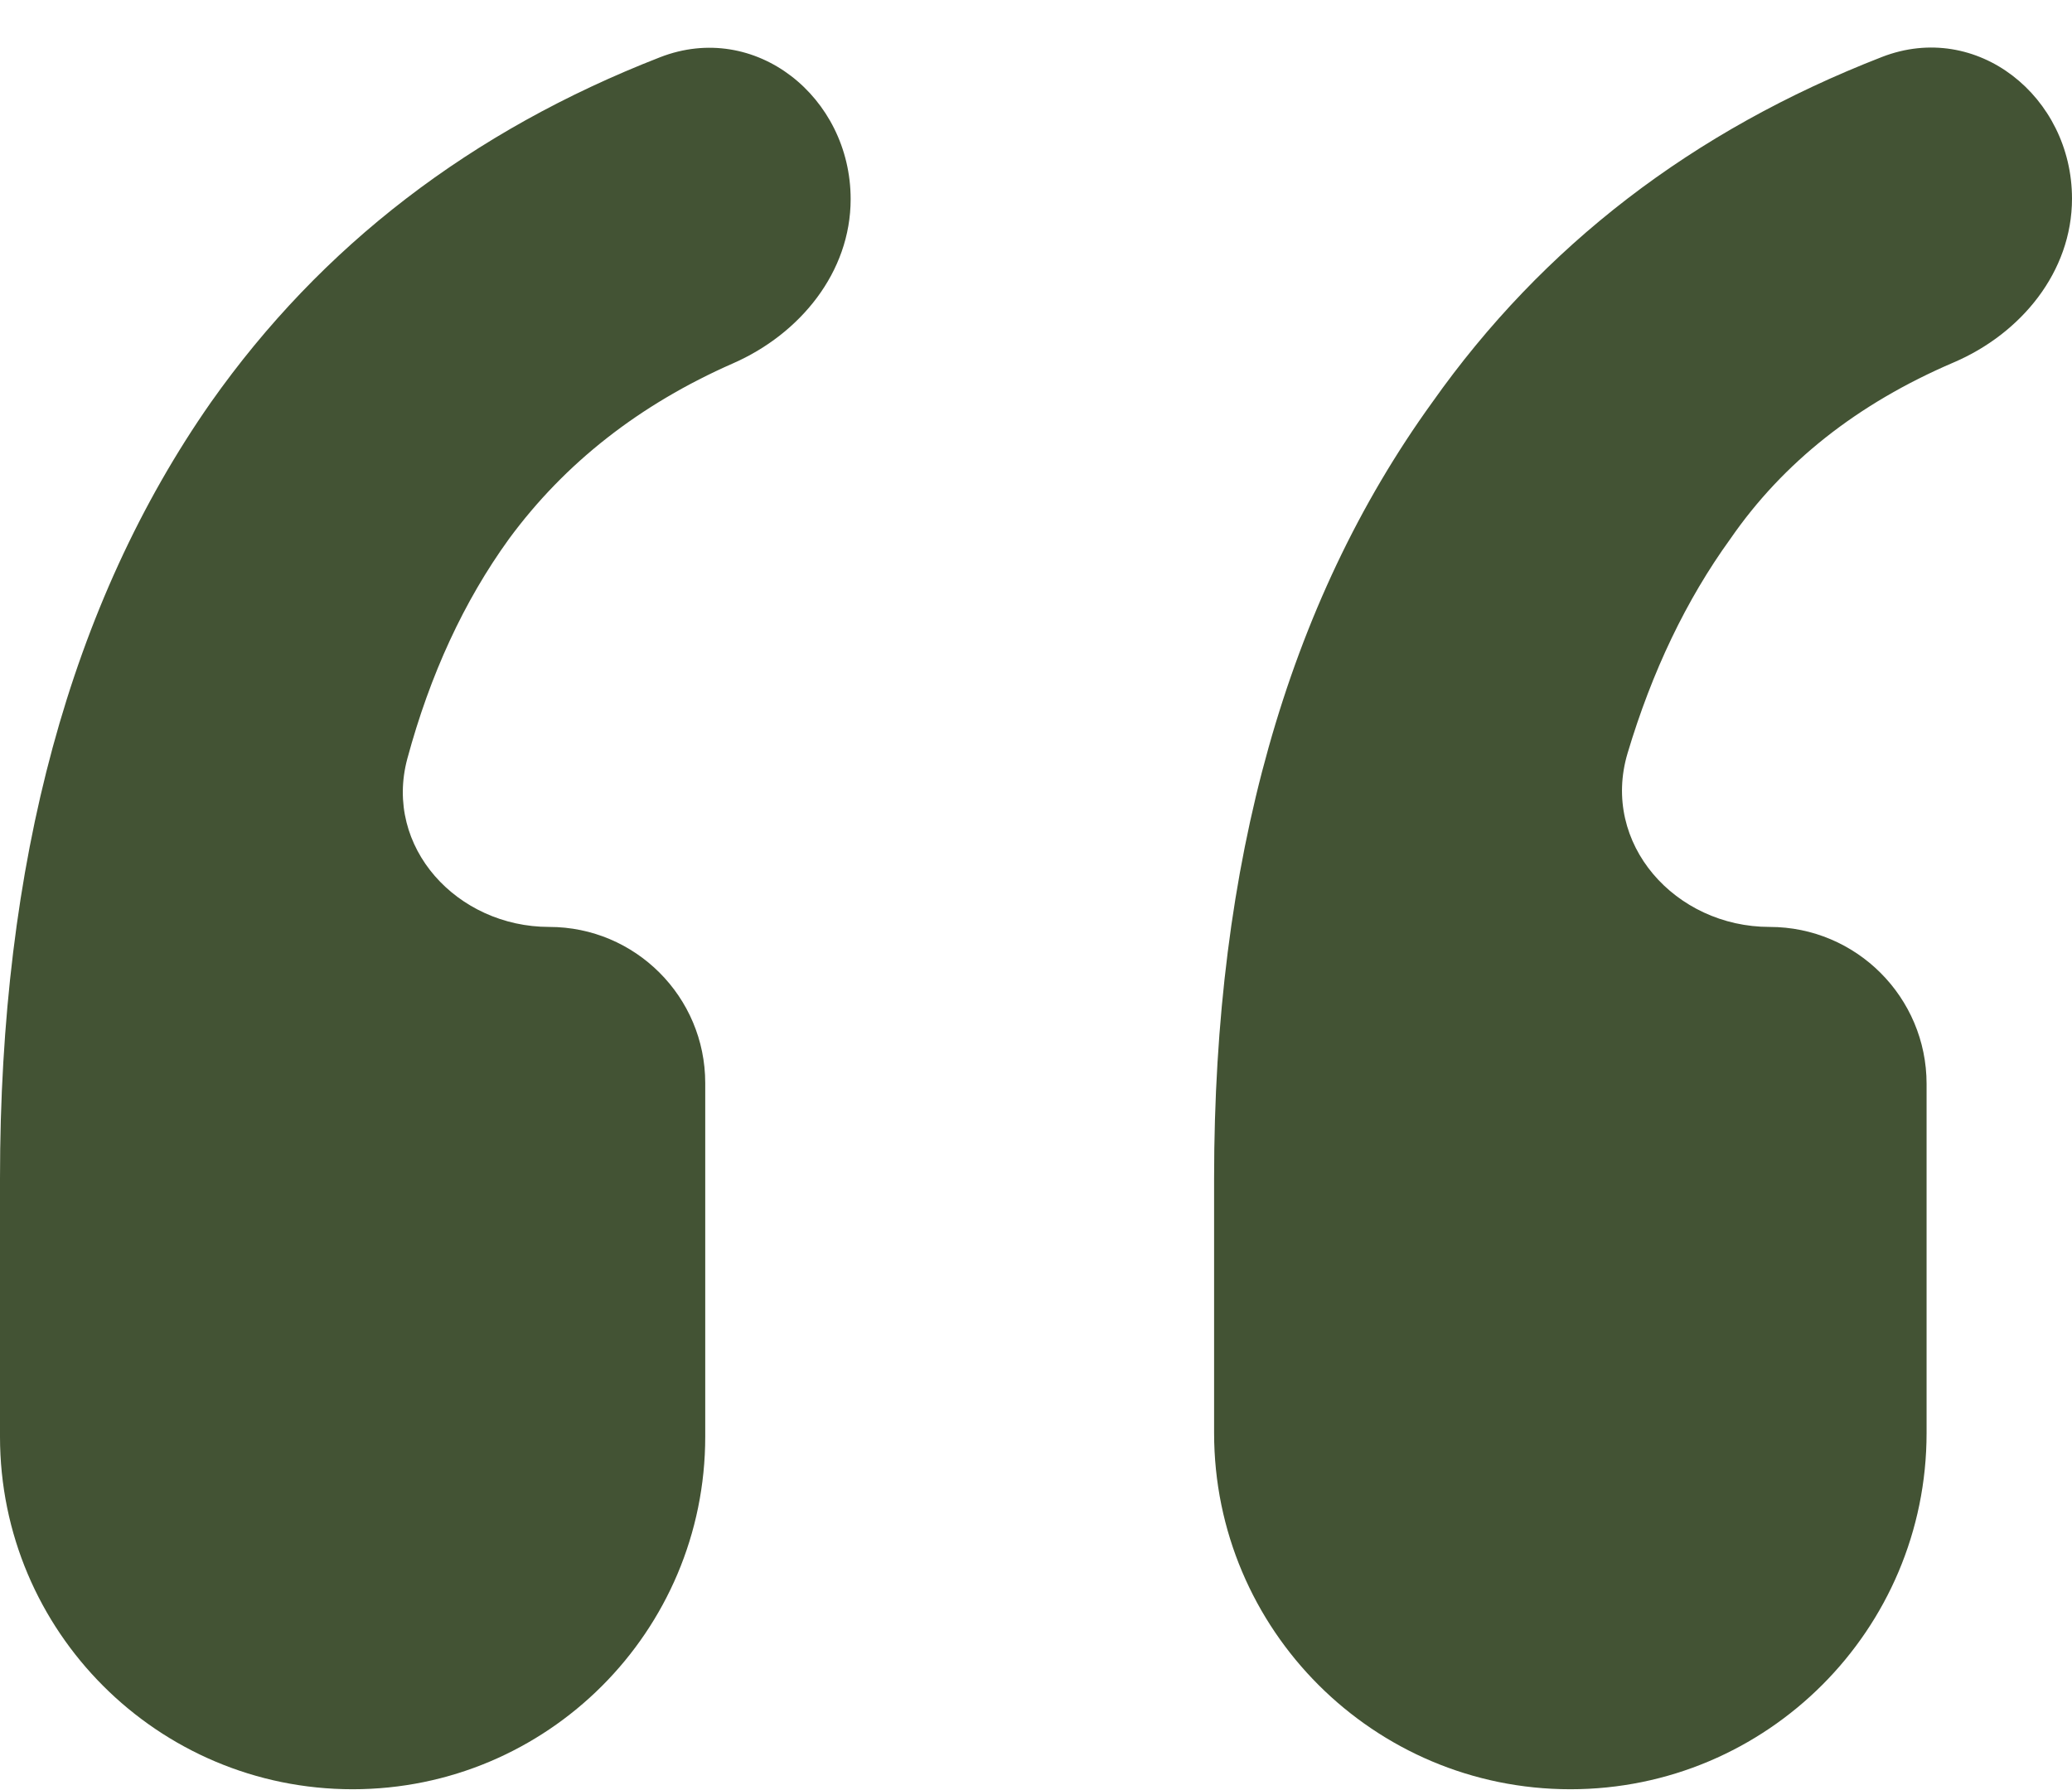
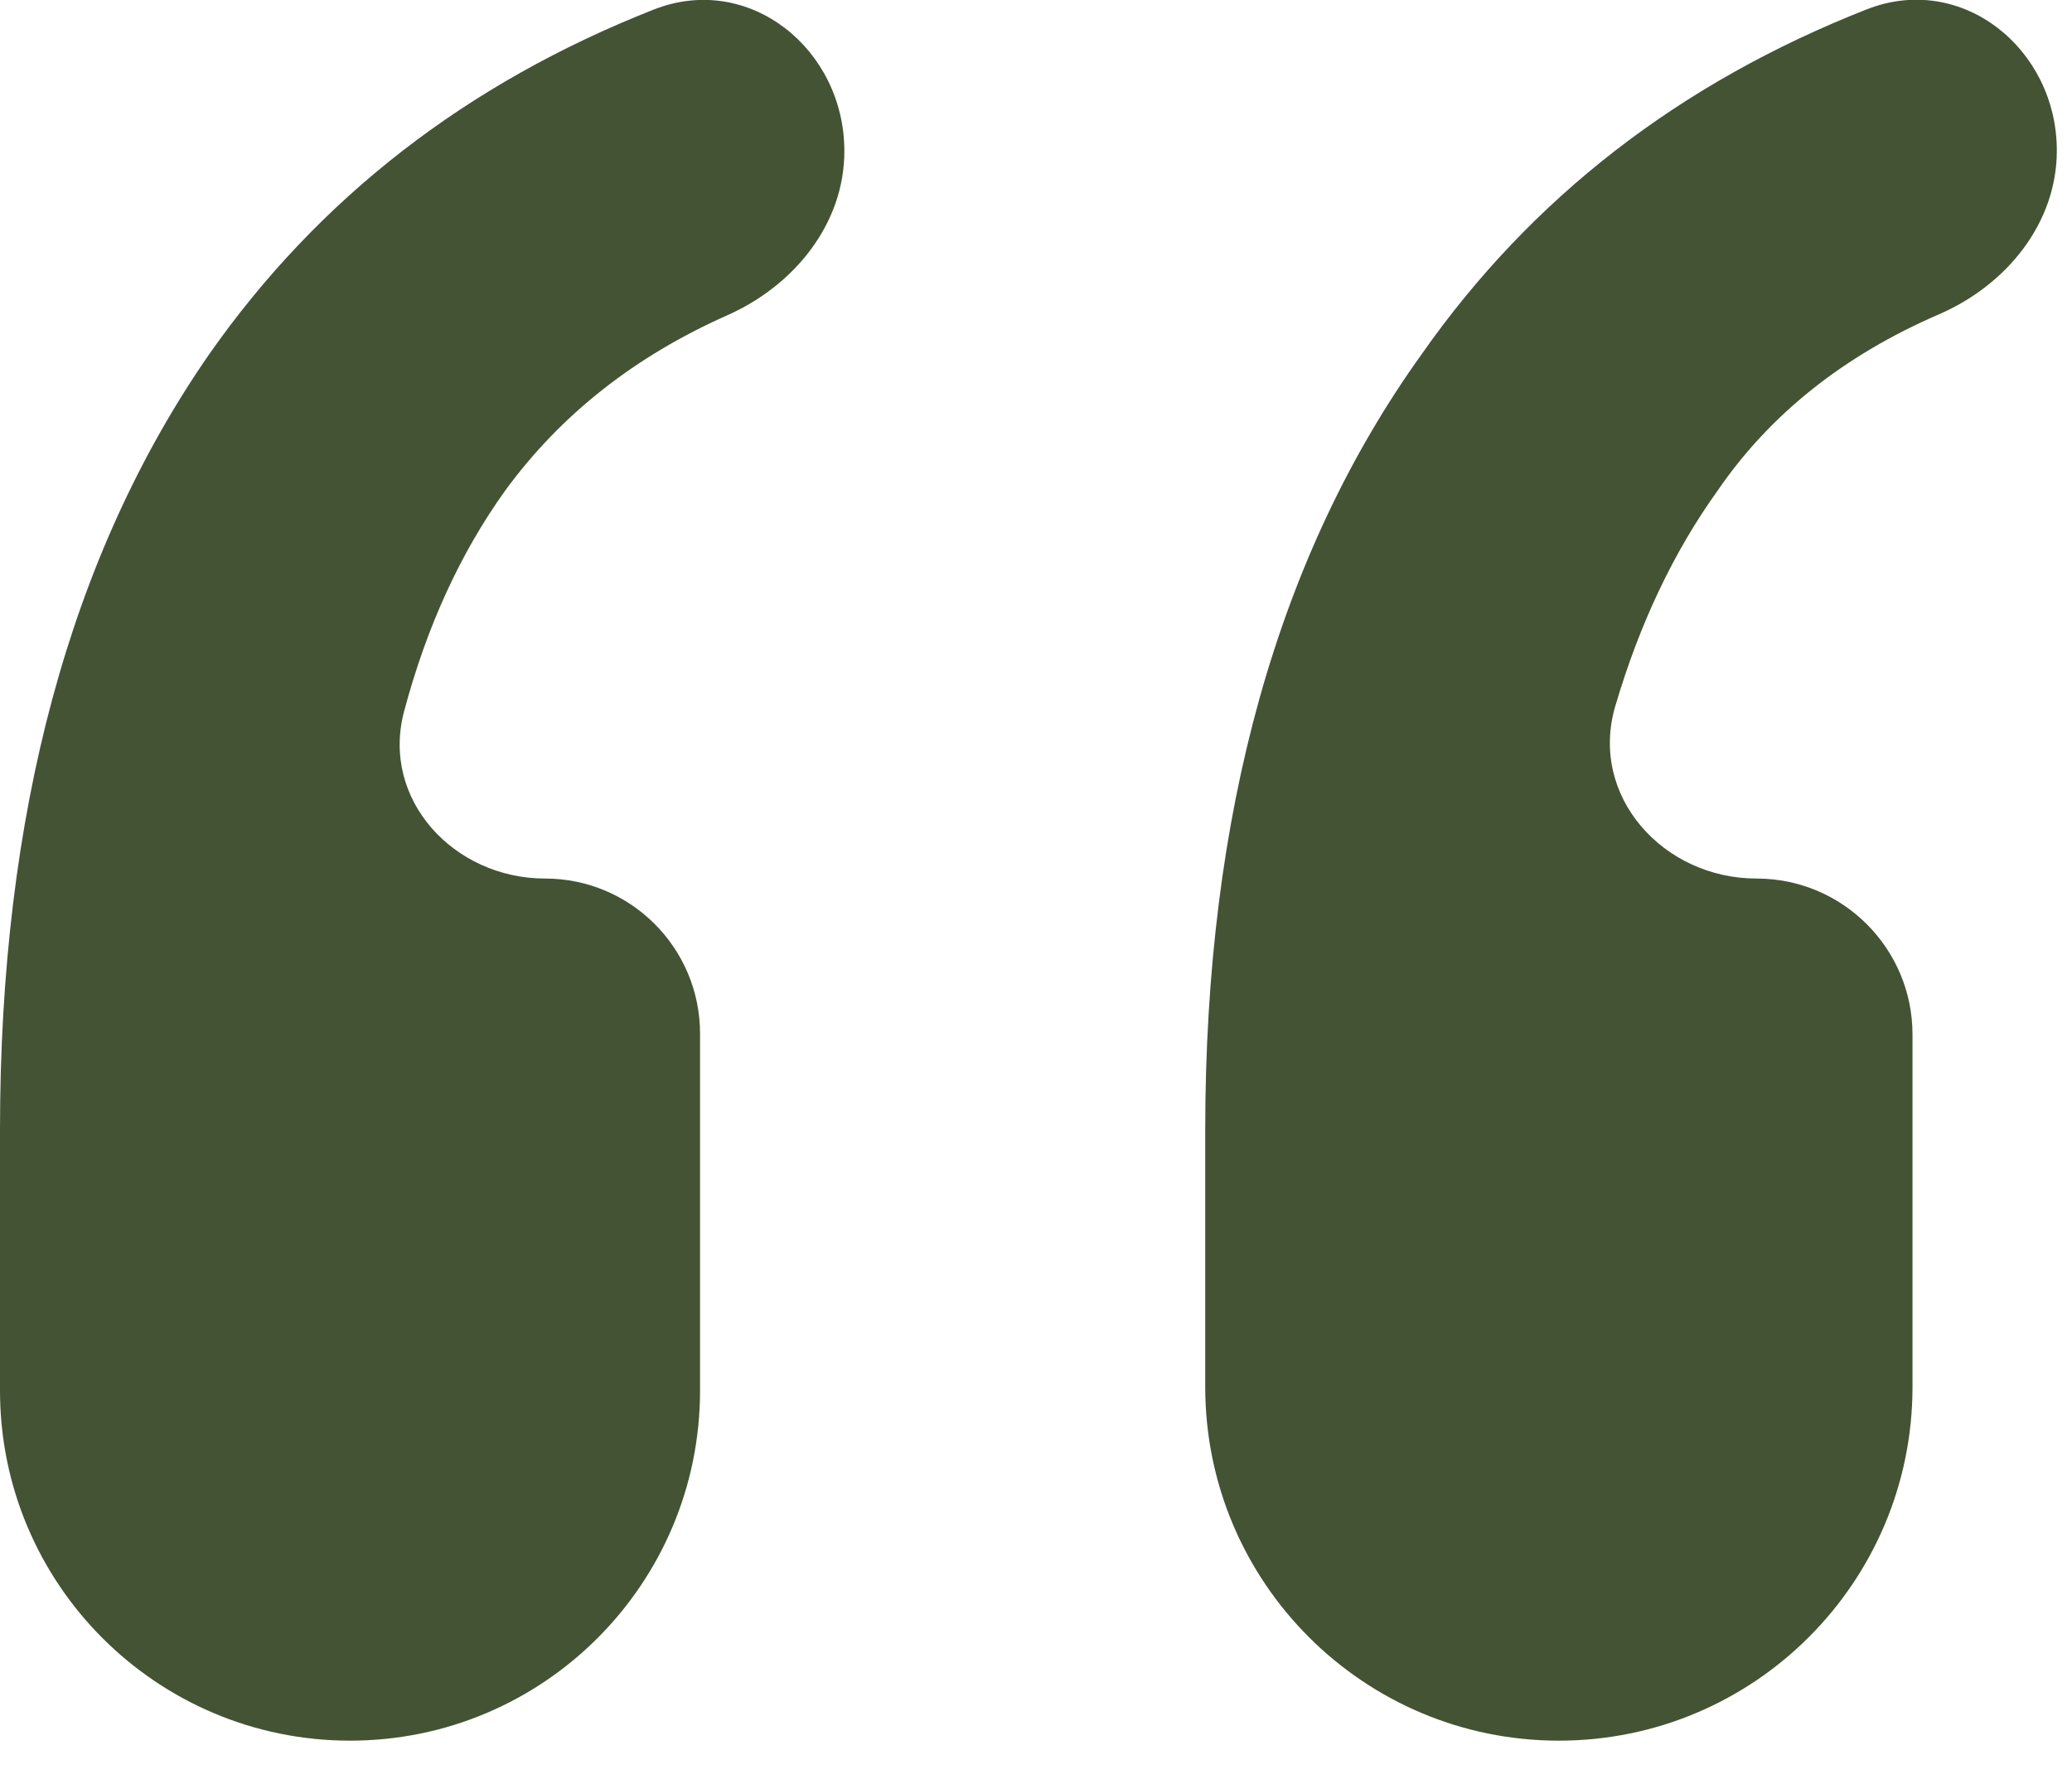
- <svg xmlns="http://www.w3.org/2000/svg" width="22" height="19" viewBox="0 0 22 19" fill="none">
-   <path d="M16.674 19C14.585 19 12.891 17.306 12.891 15.217V12.514C12.891 9.157 13.663 6.41 15.207 4.273C16.382 2.609 17.973 1.386 19.982 0.605C20.991 0.213 22 1.026 22 2.109C22 2.887 21.459 3.543 20.743 3.849C19.722 4.286 18.932 4.911 18.372 5.723C17.904 6.37 17.541 7.129 17.281 7.999C16.995 8.959 17.788 9.843 18.789 9.843C19.71 9.843 20.456 10.59 20.456 11.51V15.217C20.456 17.306 18.763 19 16.674 19ZM3.744 19C1.676 19 0 17.324 0 15.256V12.514C0 9.157 0.746 6.41 2.239 4.273C3.412 2.61 5.002 1.389 7.008 0.608C8.019 0.214 9.032 1.029 9.032 2.115C9.032 2.891 8.495 3.546 7.784 3.858C6.79 4.295 5.997 4.917 5.404 5.723C4.926 6.384 4.567 7.161 4.325 8.056C4.072 8.997 4.855 9.843 5.831 9.843C6.746 9.843 7.488 10.585 7.488 11.501V15.256C7.488 17.324 5.812 19 3.744 19Z" fill="#435334" />
+ <svg xmlns="http://www.w3.org/2000/svg" width="43" height="37" viewBox="0 0 43 37" fill="none">
+   <path d="M32.351 36.115C28.298 36.115 25.012 32.829 25.012 28.776V23.445C25.012 16.887 26.51 11.521 29.505 7.347C31.779 4.104 34.857 1.72 38.741 0.194C40.711 -0.58 42.685 1.008 42.685 3.124C42.685 4.642 41.63 5.921 40.236 6.523C38.261 7.377 36.731 8.596 35.646 10.179C34.734 11.449 34.026 12.939 33.522 14.65C32.972 16.513 34.512 18.228 36.454 18.228C38.241 18.228 39.69 19.677 39.69 21.464V28.776C39.69 32.829 36.404 36.115 32.351 36.115ZM7.264 36.115C3.252 36.115 0 32.863 0 28.851V23.445C0 16.887 1.448 11.521 4.343 7.347C6.615 4.107 9.69 1.724 13.568 0.198C15.543 -0.579 17.523 1.014 17.523 3.136C17.523 4.65 16.477 5.928 15.094 6.541C13.17 7.394 11.633 8.607 10.484 10.179C9.553 11.476 8.854 13.003 8.386 14.76C7.899 16.588 9.42 18.228 11.312 18.228C13.088 18.228 14.528 19.668 14.528 21.445V28.851C14.528 32.863 11.276 36.115 7.264 36.115Z" fill="#435334" />
</svg>
